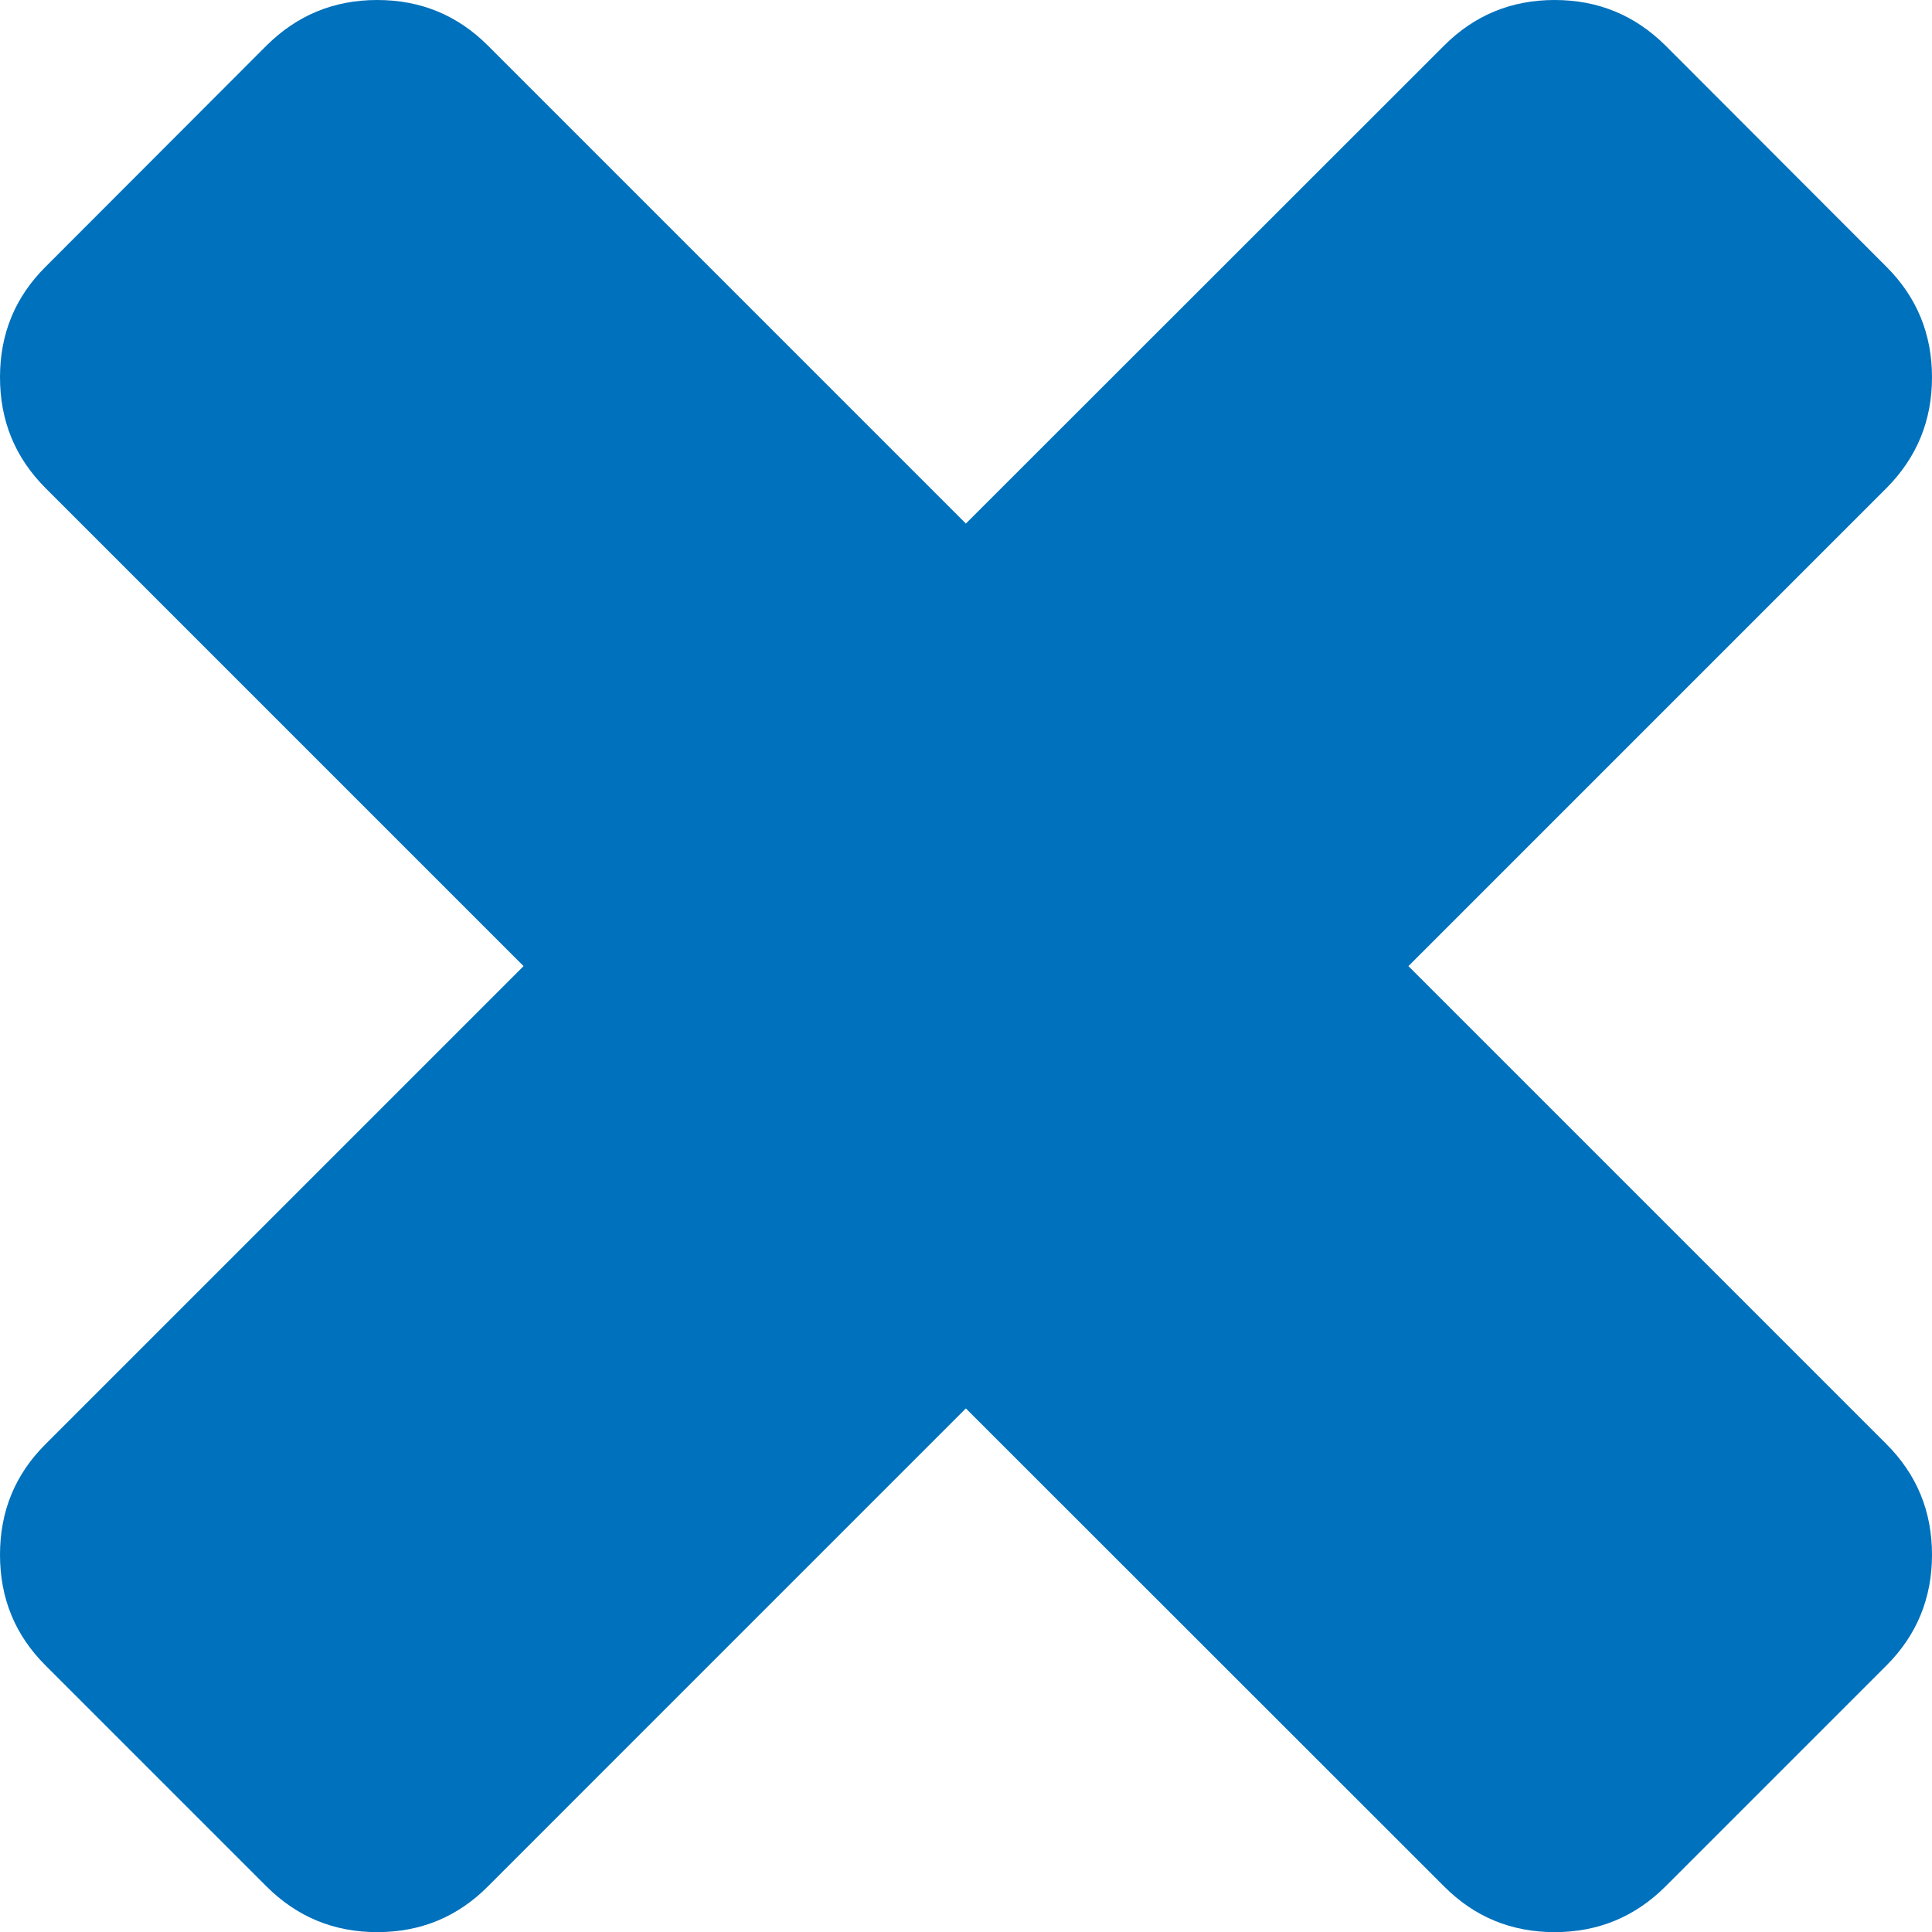
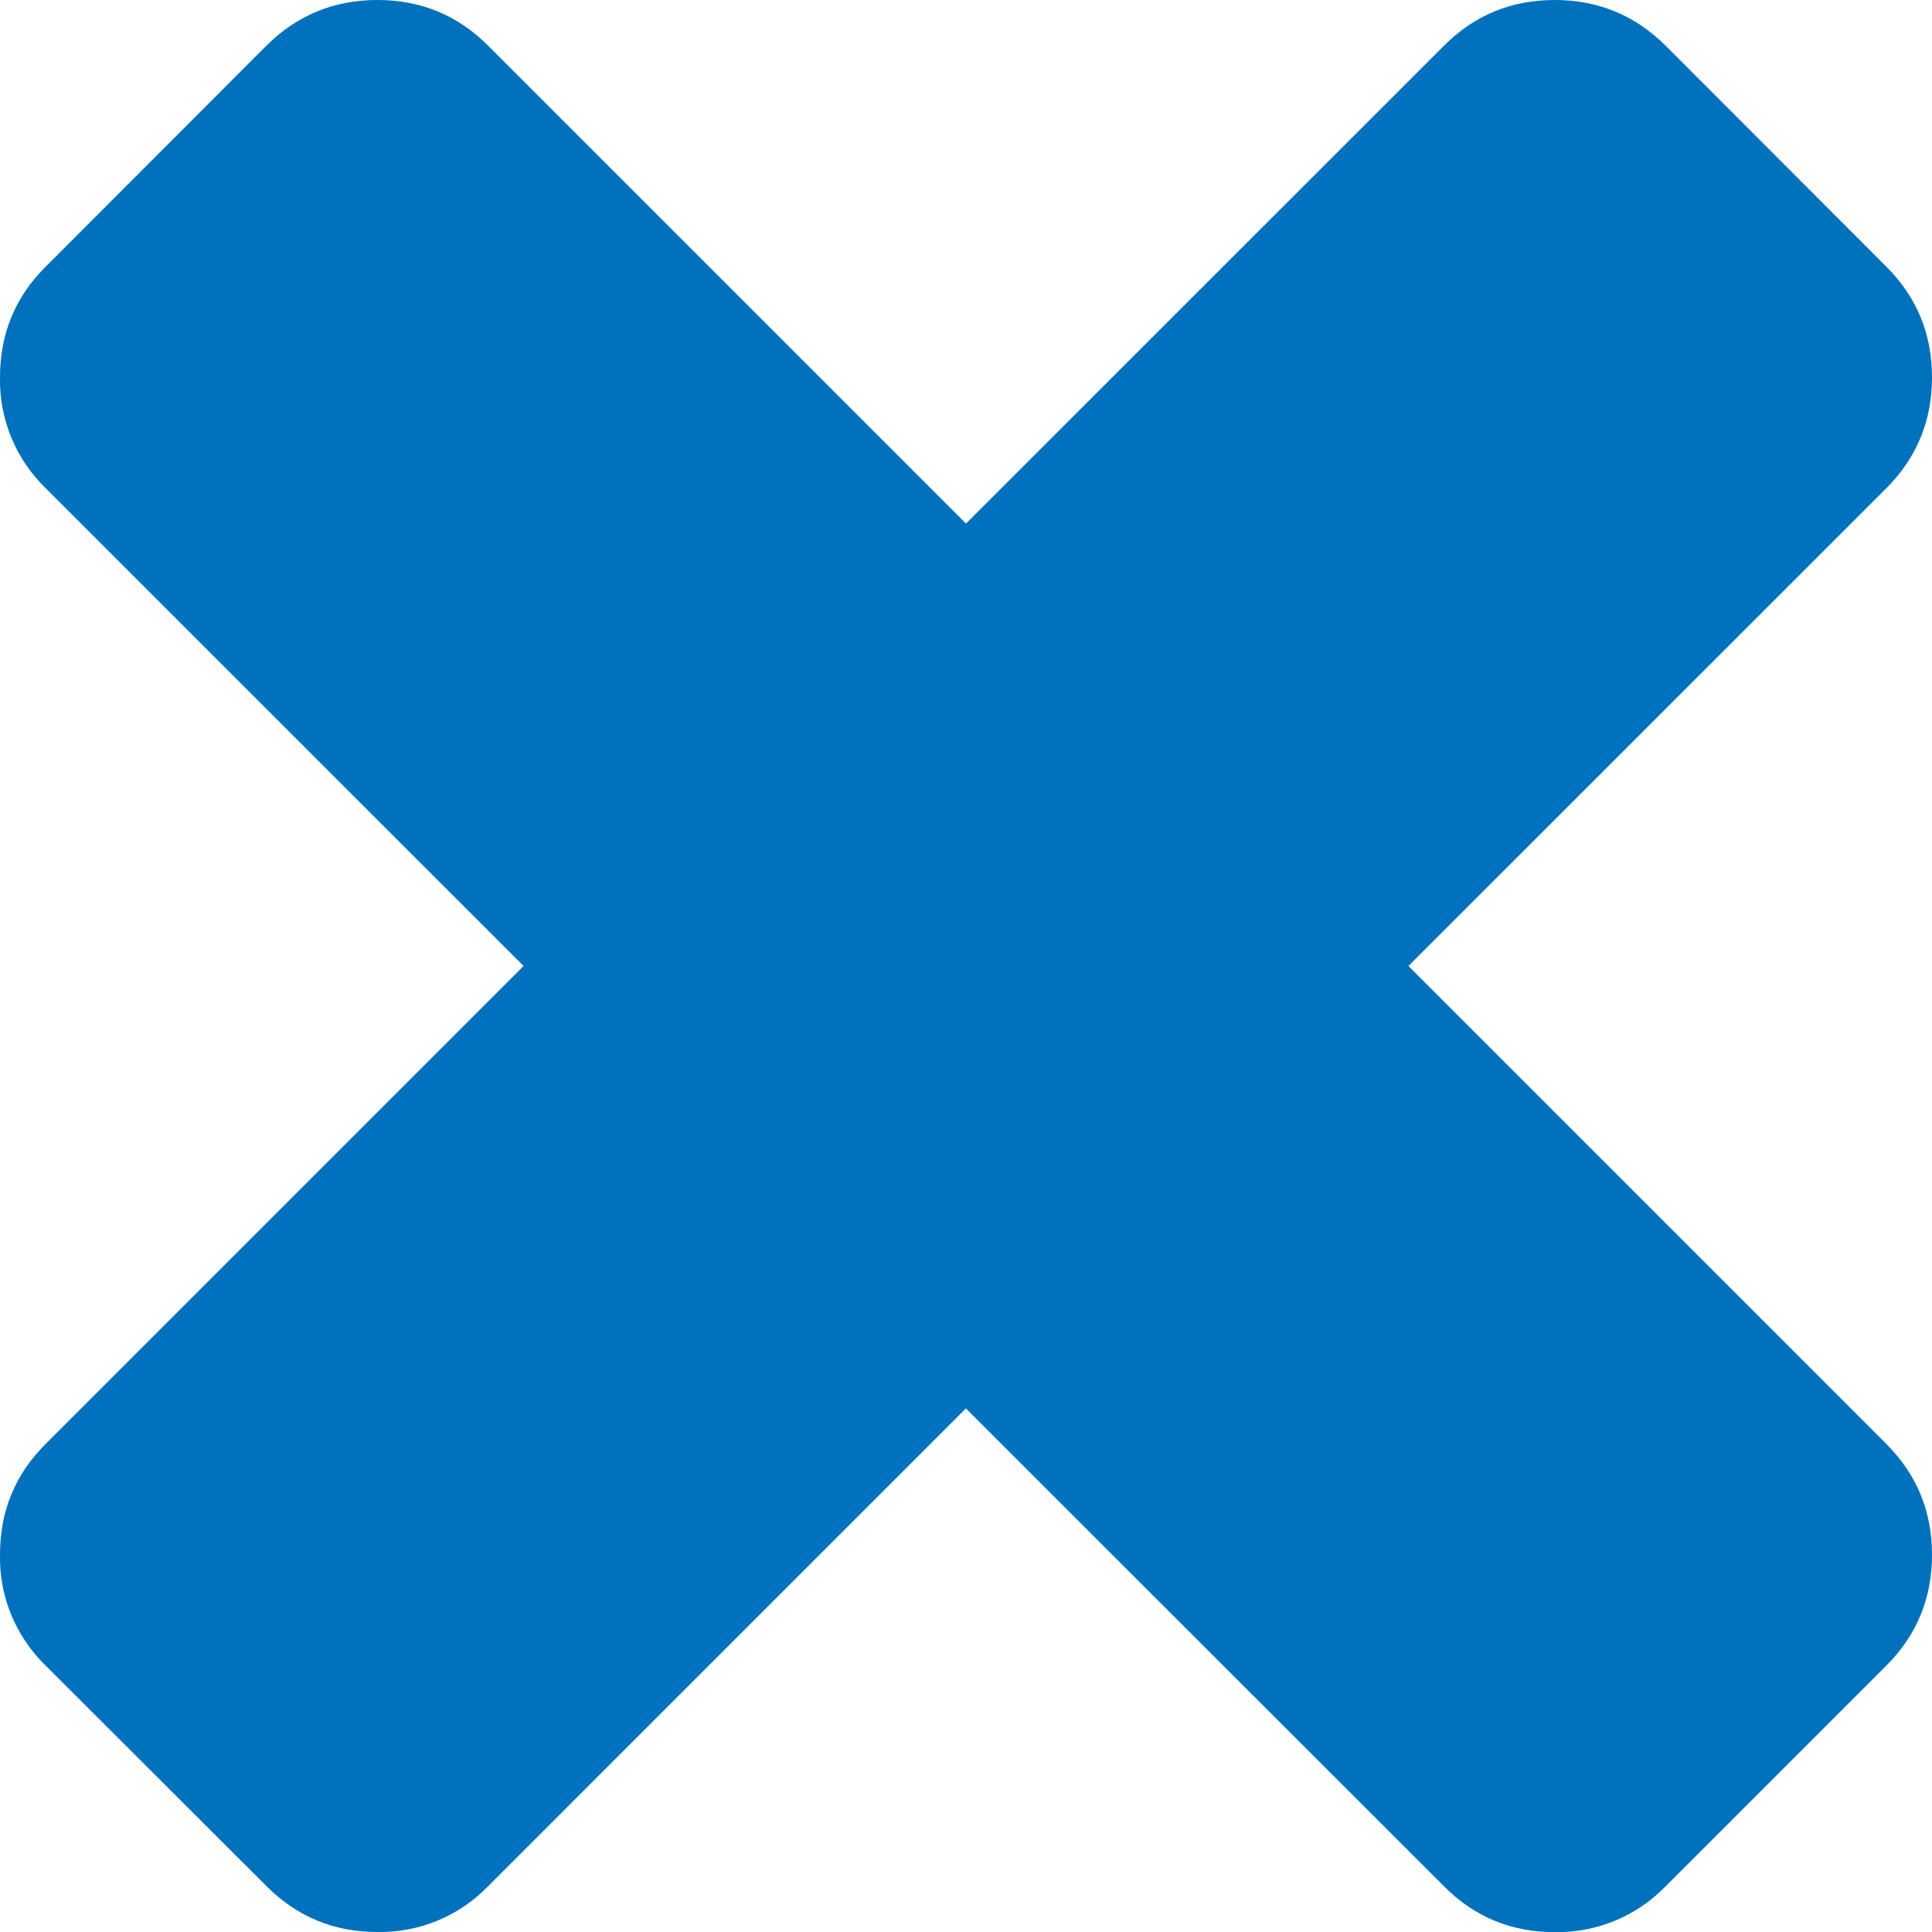
- <svg xmlns="http://www.w3.org/2000/svg" width="15px" height="15px" viewBox="0 0 15 15" version="1.1">
-   <g stroke="none" stroke-width="1" fill="none" fill-rule="evenodd">
-     <g fill="#0071bc">
-       <path d="M14.647,11.213 C14.882,11.448 15,11.734 15,12.071 C15,12.408 14.882,12.695 14.647,12.93 L12.93,14.647 C12.693,14.883 12.407,15.001 12.07,15.001 C11.734,15.001 11.448,14.883 11.213,14.647 L7.499,10.935 L3.787,14.647 C3.552,14.883 3.266,15.001 2.929,15.001 C2.592,15.001 2.307,14.883 2.07,14.647 L0.353,12.93 C0.117,12.695 0,12.408 0,12.071 C0,11.734 0.117,11.448 0.353,11.213 L4.065,7.501 L0.353,3.789 C0.117,3.552 0,3.267 0,2.929 C0,2.593 0.117,2.307 0.353,2.072 L2.07,0.353 C2.307,0.118 2.592,0 2.929,0 C3.266,0 3.552,0.118 3.787,0.353 L7.499,4.065 L11.213,0.353 C11.448,0.118 11.734,0 12.07,0 C12.407,0 12.693,0.118 12.93,0.353 L14.647,2.072 C14.882,2.307 15,2.593 15,2.929 C15,3.267 14.882,3.552 14.647,3.789 L10.935,7.501 L14.647,11.213 Z" />
-     </g>
-   </g>
+ <svg xmlns="http://www.w3.org/2000/svg" width="15" height="15">
+   <path d="M14.647 11.213c.235.235.353.521.353.858 0 .337-.118.624-.353.859l-1.717 1.717a1.17 1.17 0 01-.86.354c-.336 0-.622-.118-.857-.354l-3.714-3.712-3.712 3.712A1.166 1.166 0 012.93 15c-.337 0-.622-.118-.859-.354L.353 12.93A1.165 1.165 0 010 12.07c0-.337.117-.623.353-.858L4.065 7.5.353 3.789A1.168 1.168 0 010 2.929c0-.336.117-.622.353-.857L2.07.353C2.307.118 2.592 0 2.93 0c.337 0 .623.118.858.353L7.5 4.065 11.213.353c.235-.235.521-.353.857-.353.337 0 .623.118.86.353l1.717 1.719c.235.235.353.521.353.857 0 .338-.118.623-.353.86L10.935 7.5l3.712 3.712z" fill="#0071bc" fill-rule="evenodd" />
</svg>
